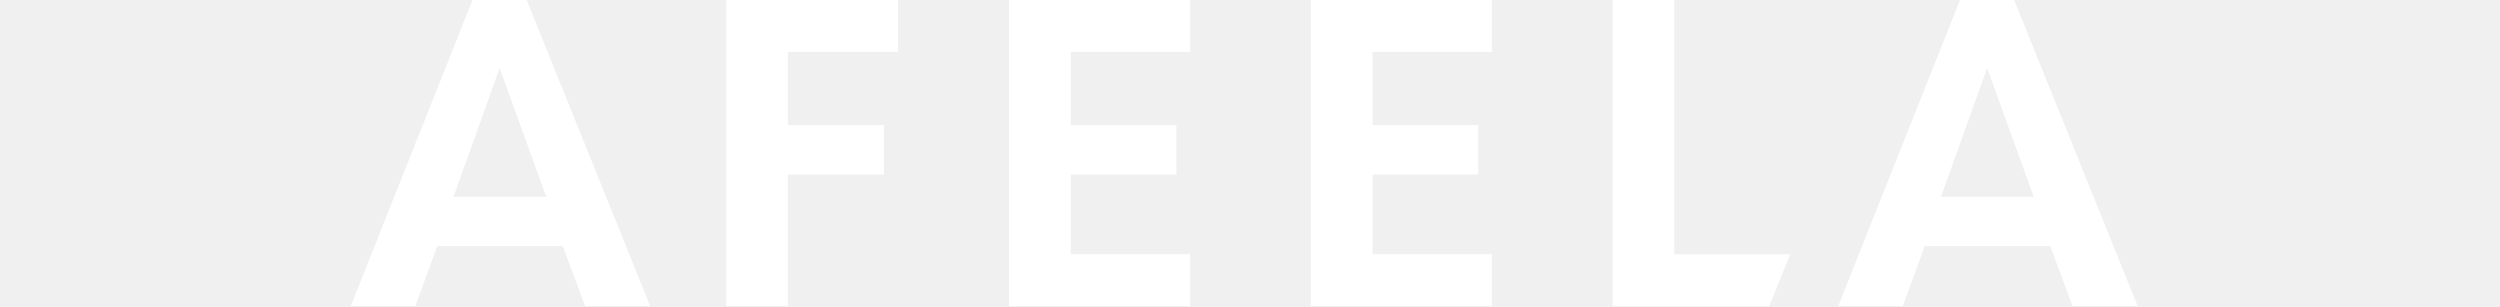
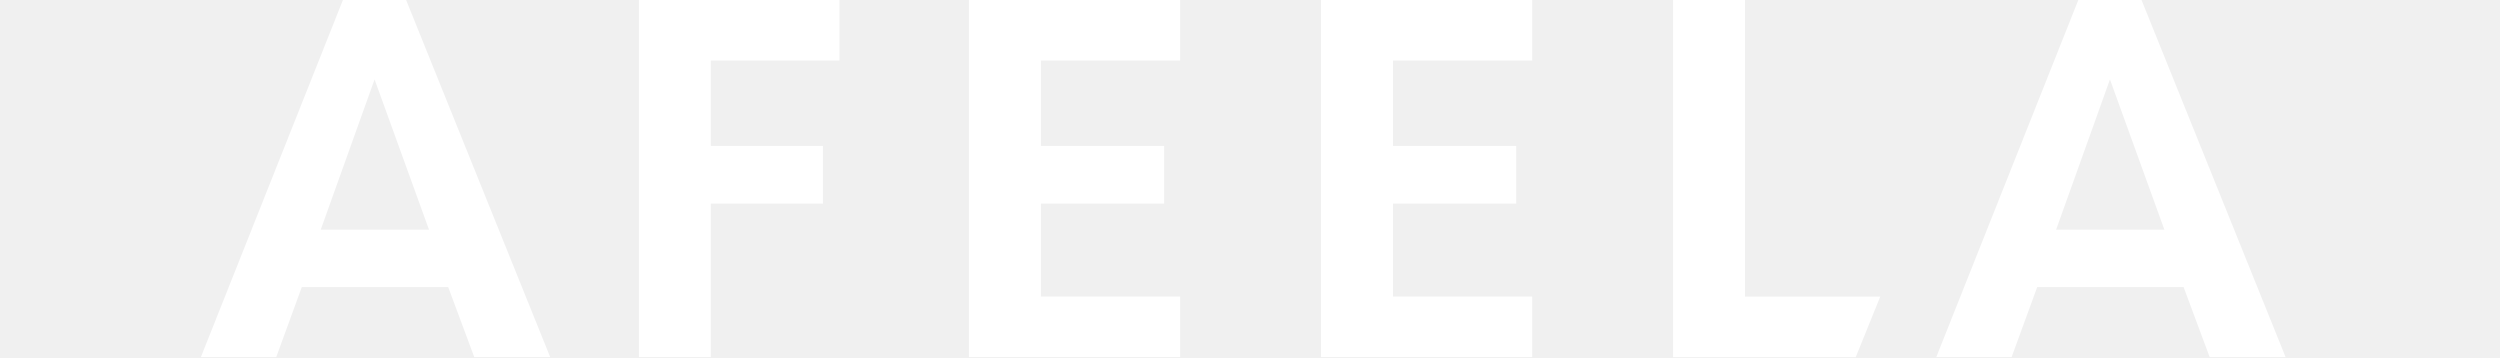
- <svg xmlns="http://www.w3.org/2000/svg" role="img" aria-label="AFEELA" width="294" height="36" viewBox="0 0 94 16" fill="#ffffff">
+ <svg xmlns="http://www.w3.org/2000/svg" role="img" aria-label="AFEELA" width="294" height="42" viewBox="0 0 94 16" fill="#ffffff">
  <path d="M19.62 0H28.607V2.711H22.845V6.537H27.868V9.122H22.845V15.996H19.625V0H19.62Z" />
  <path d="M34.408 0H43.871V2.711H37.633V6.537H43.153V9.122H37.633V13.285H43.871V15.996H34.408V0Z" />
  <path d="M50.181 0H59.643V2.711H53.406V6.537H58.926V9.122H53.406V13.285H59.643V15.996H50.181V0Z" />
  <path d="M65.954 0H69.175V13.289H75.235L74.137 16H65.954V0Z" />
  <path d="M3.38 15.996H0L6.363 0H9.194L15.648 15.996H12.246L11.079 12.861H4.521L3.376 15.996H3.38ZM7.781 3.558L5.369 10.289H10.219L7.781 3.558Z" />
  <path d="M81.126 15.996H77.746L84.109 0H86.94L93.394 15.996H89.992L88.825 12.861H82.267L81.121 15.996H81.126ZM85.526 3.558L83.114 10.289H87.964L85.526 3.558Z" />
</svg>
